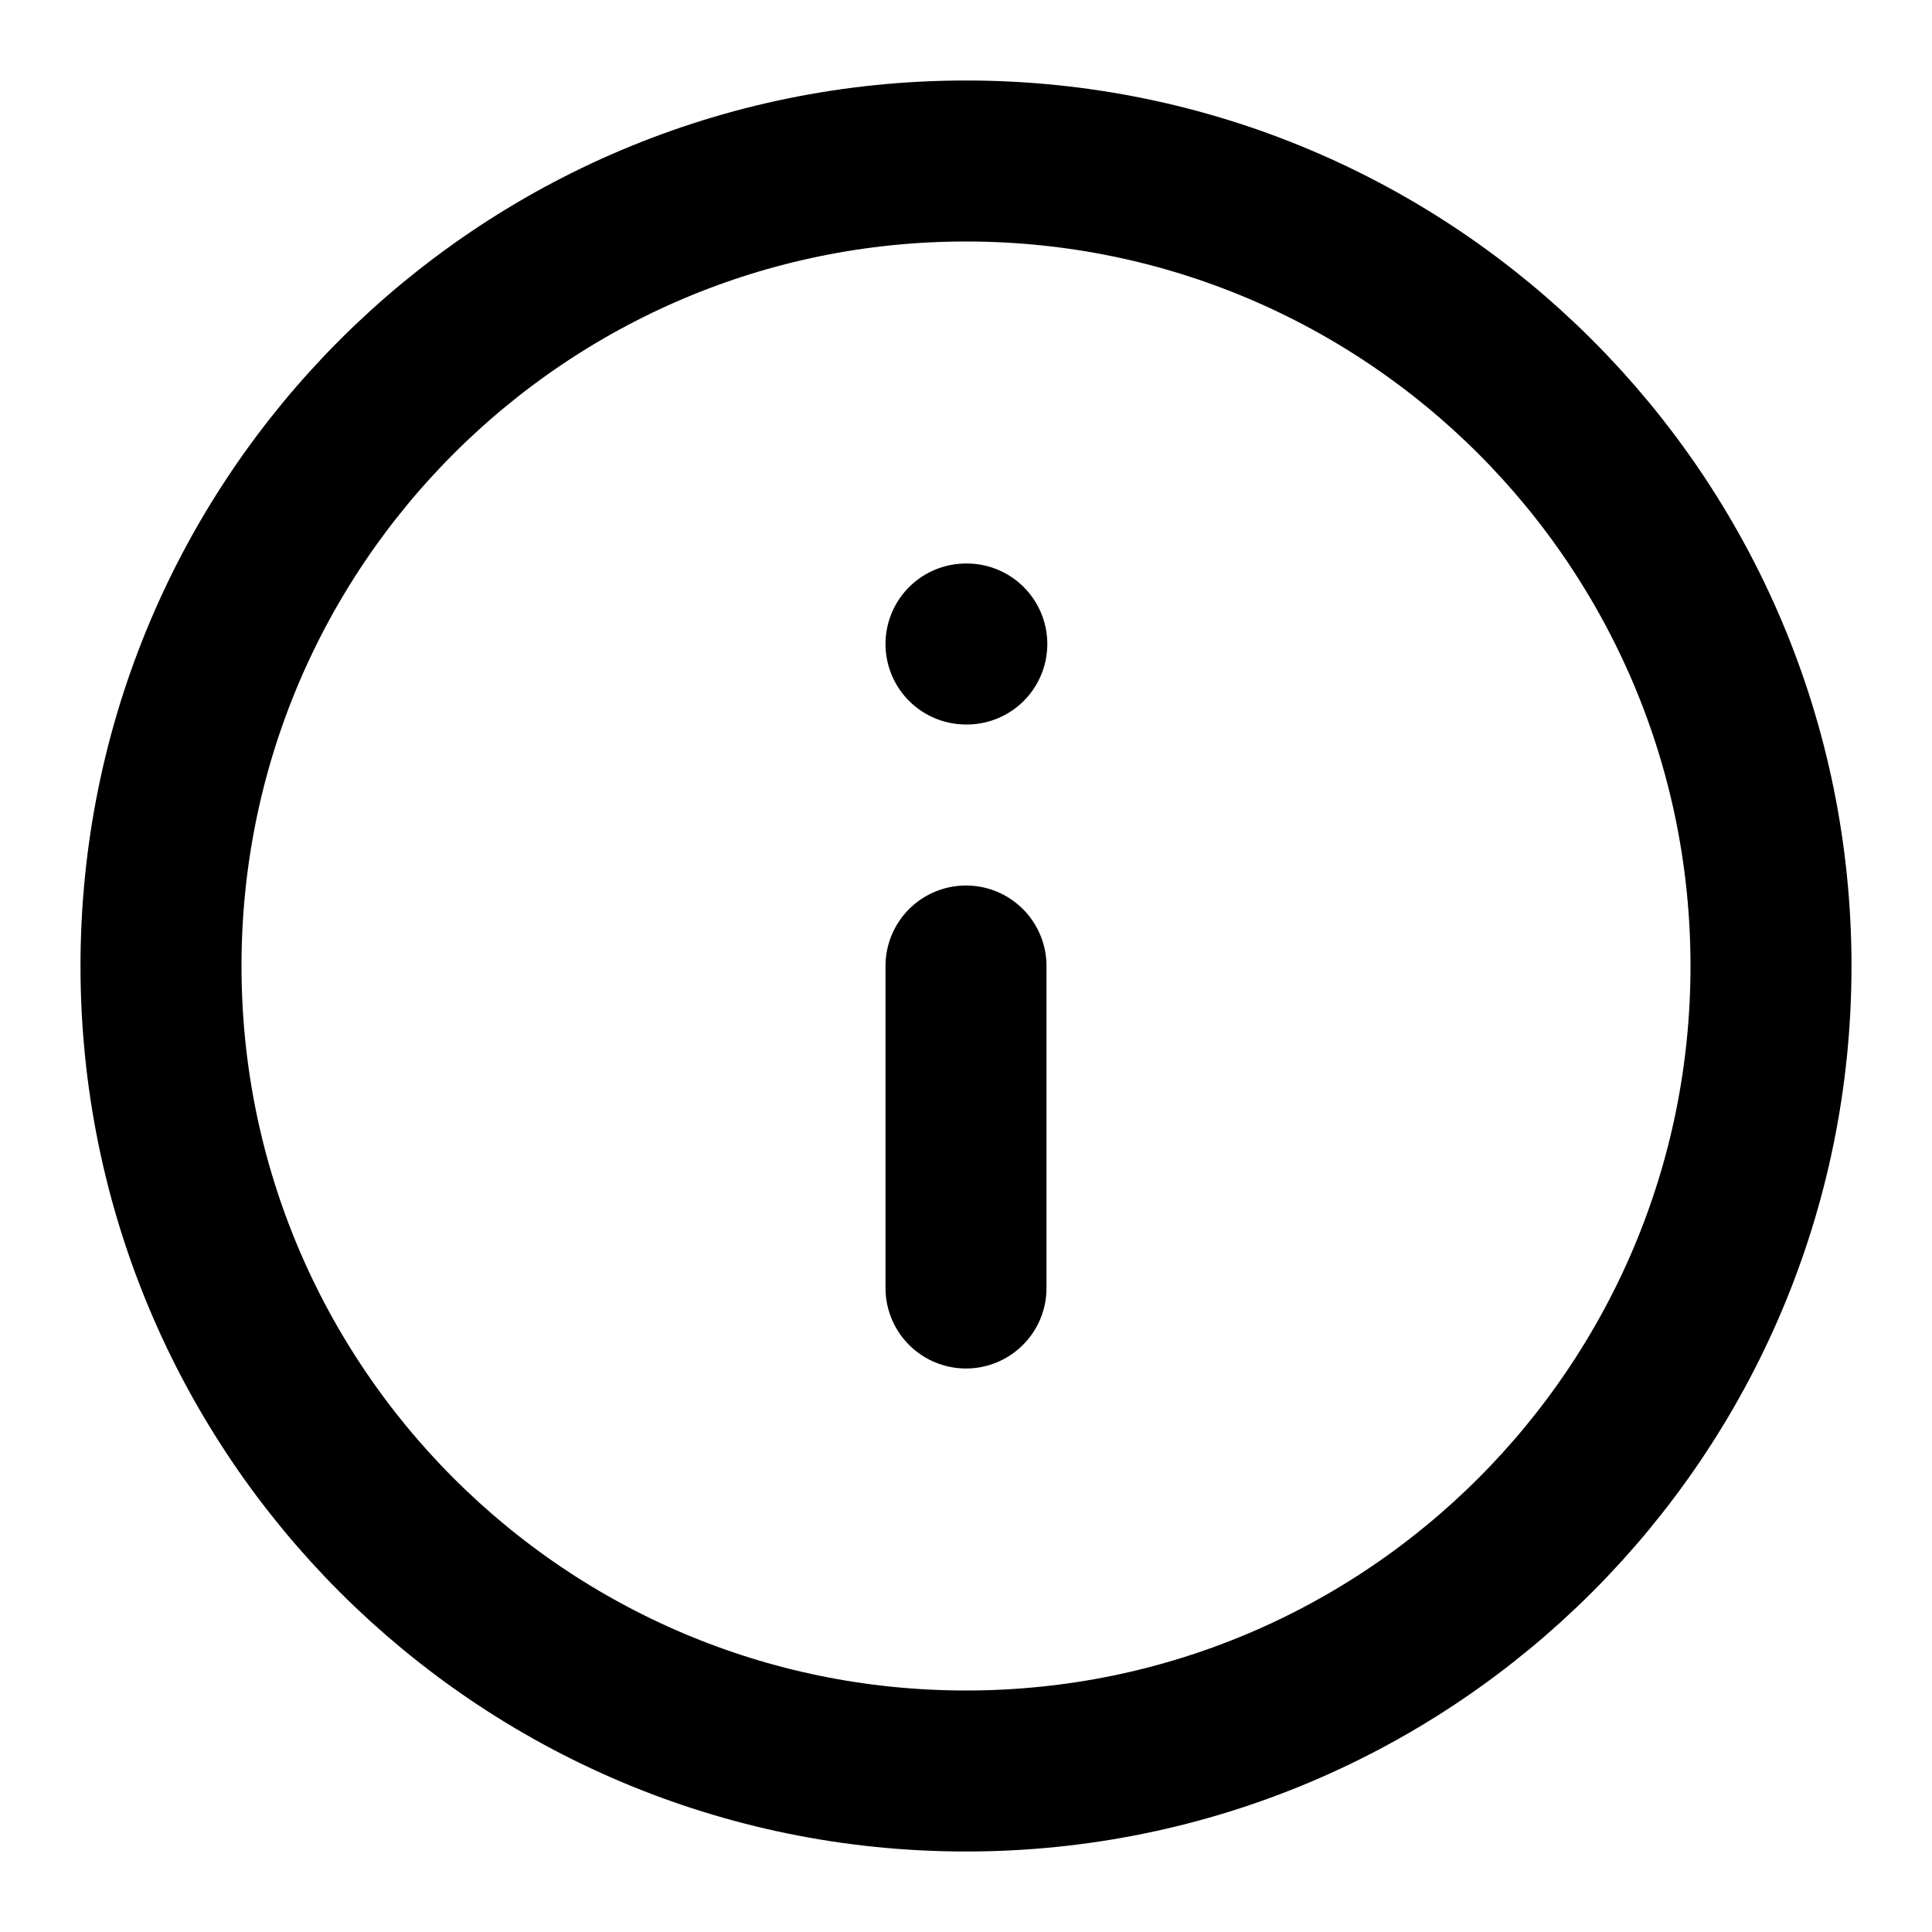
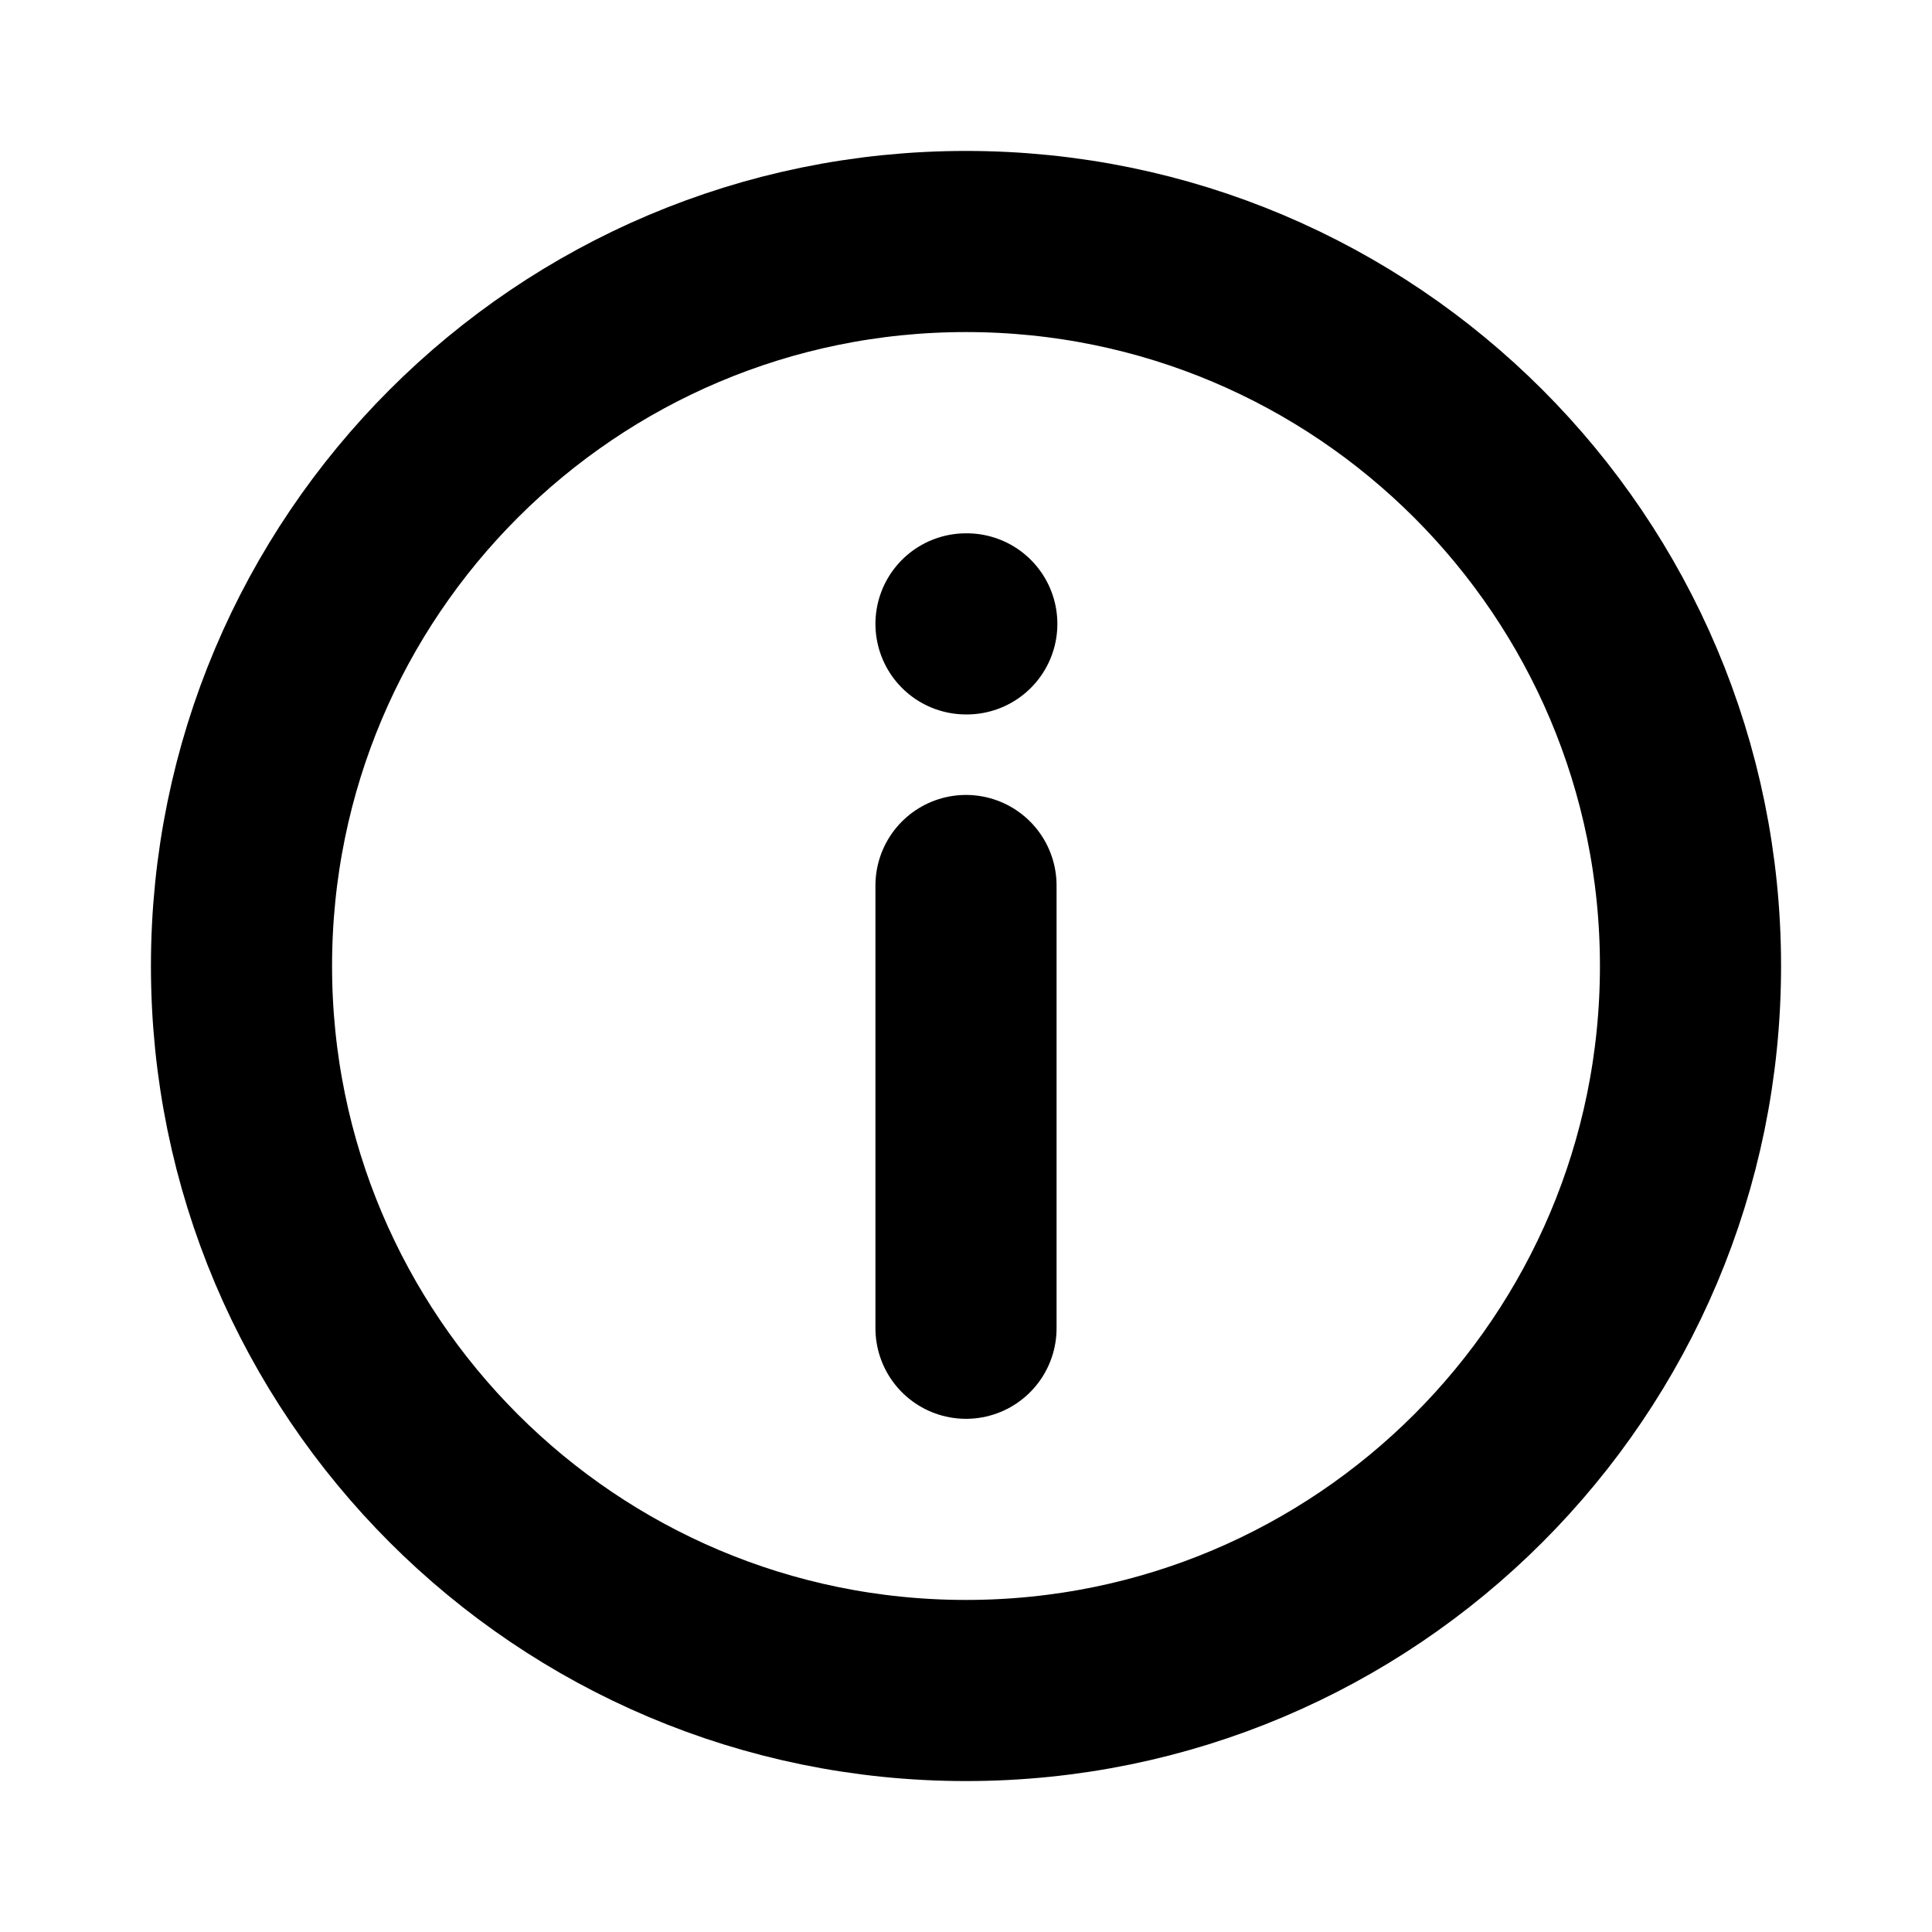
- <svg xmlns="http://www.w3.org/2000/svg" width="24" height="24" viewBox="0 0 24 24" fill="none" stroke="currentColor" stroke-width="2" stroke-linecap="round" stroke-linejoin="round">
-   <circle cx="12" cy="12" r="10" />
-   <path d="M12 16v-4" />
-   <path d="M12 8h.01" />
+ <svg xmlns="http://www.w3.org/2000/svg" width="24" height="24" viewBox="0 0 24 24" fill="none">
+   <path d="M12 21C16.971 21 21 16.971 21 12C21 7.029 16.971 3 12 3C7.029 3 3 7.029 3 12C3 16.971 7.029 21 12 21Z" stroke="currentColor" stroke-width="2.25" stroke-linecap="round" stroke-linejoin="round" />
+   <path d="M12 11V16.5M12 7.75H12.01" stroke="currentColor" stroke-width="2.25" stroke-linecap="round" stroke-linejoin="round" />
</svg>
